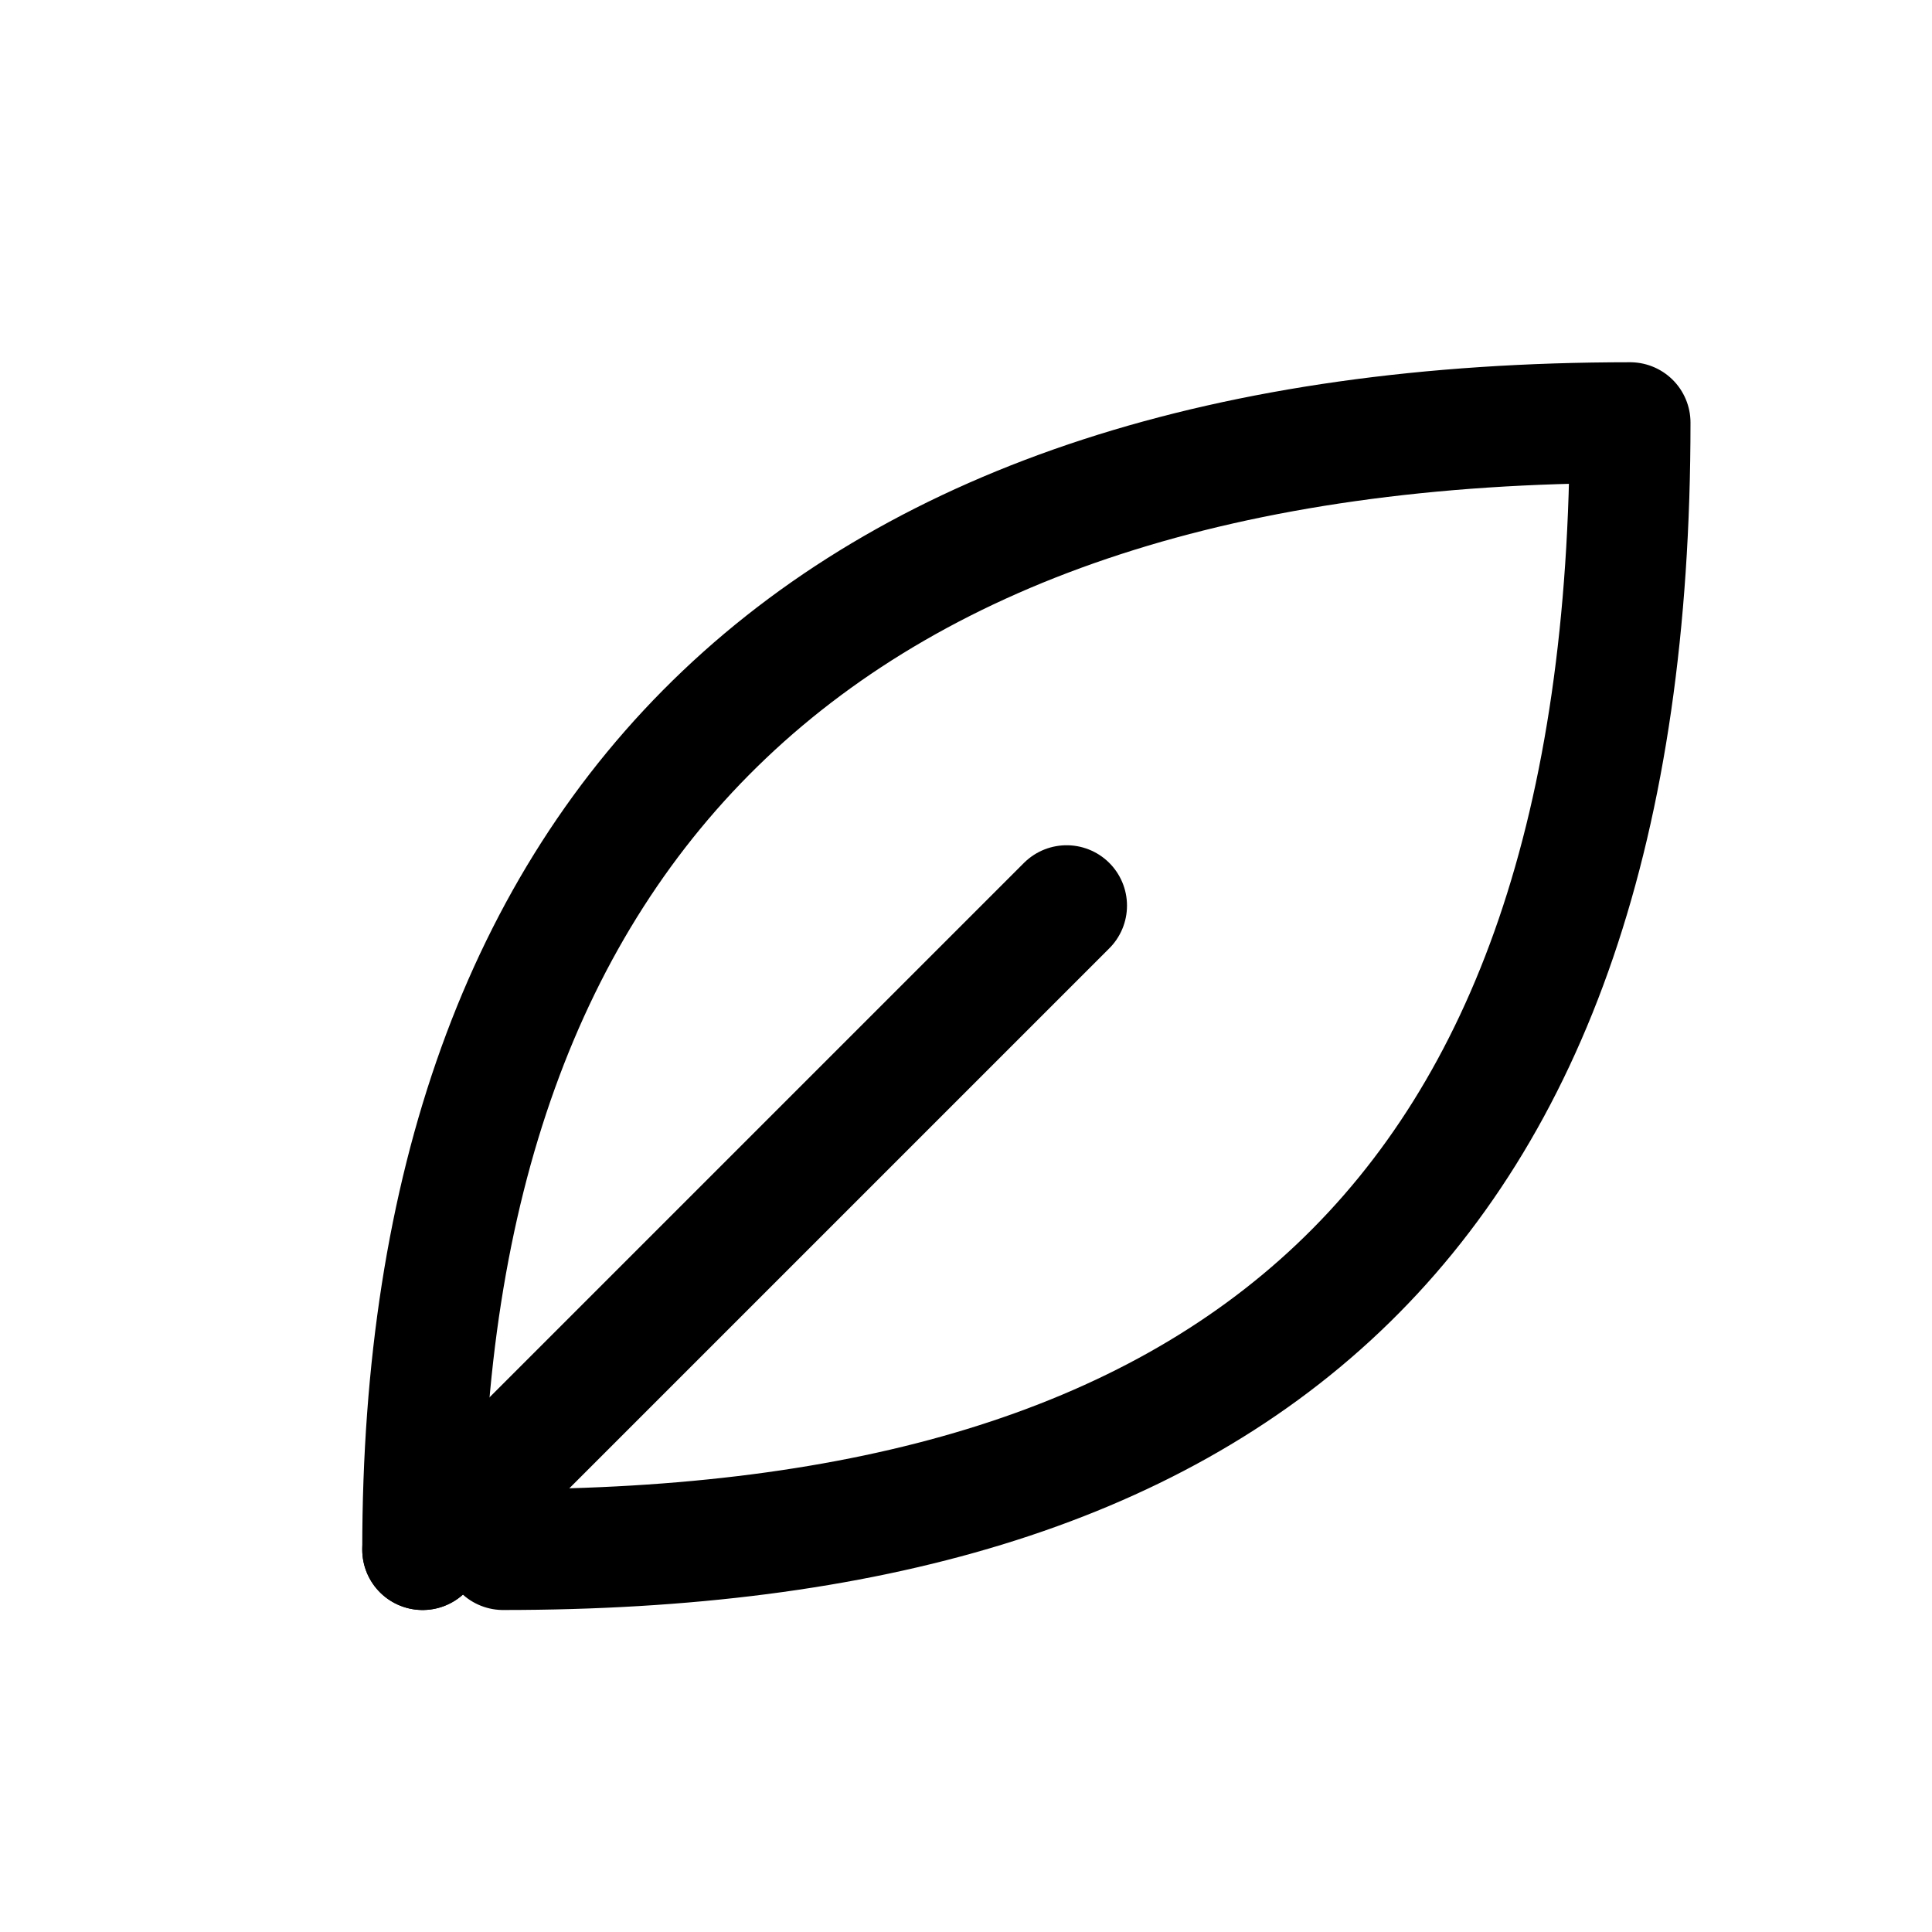
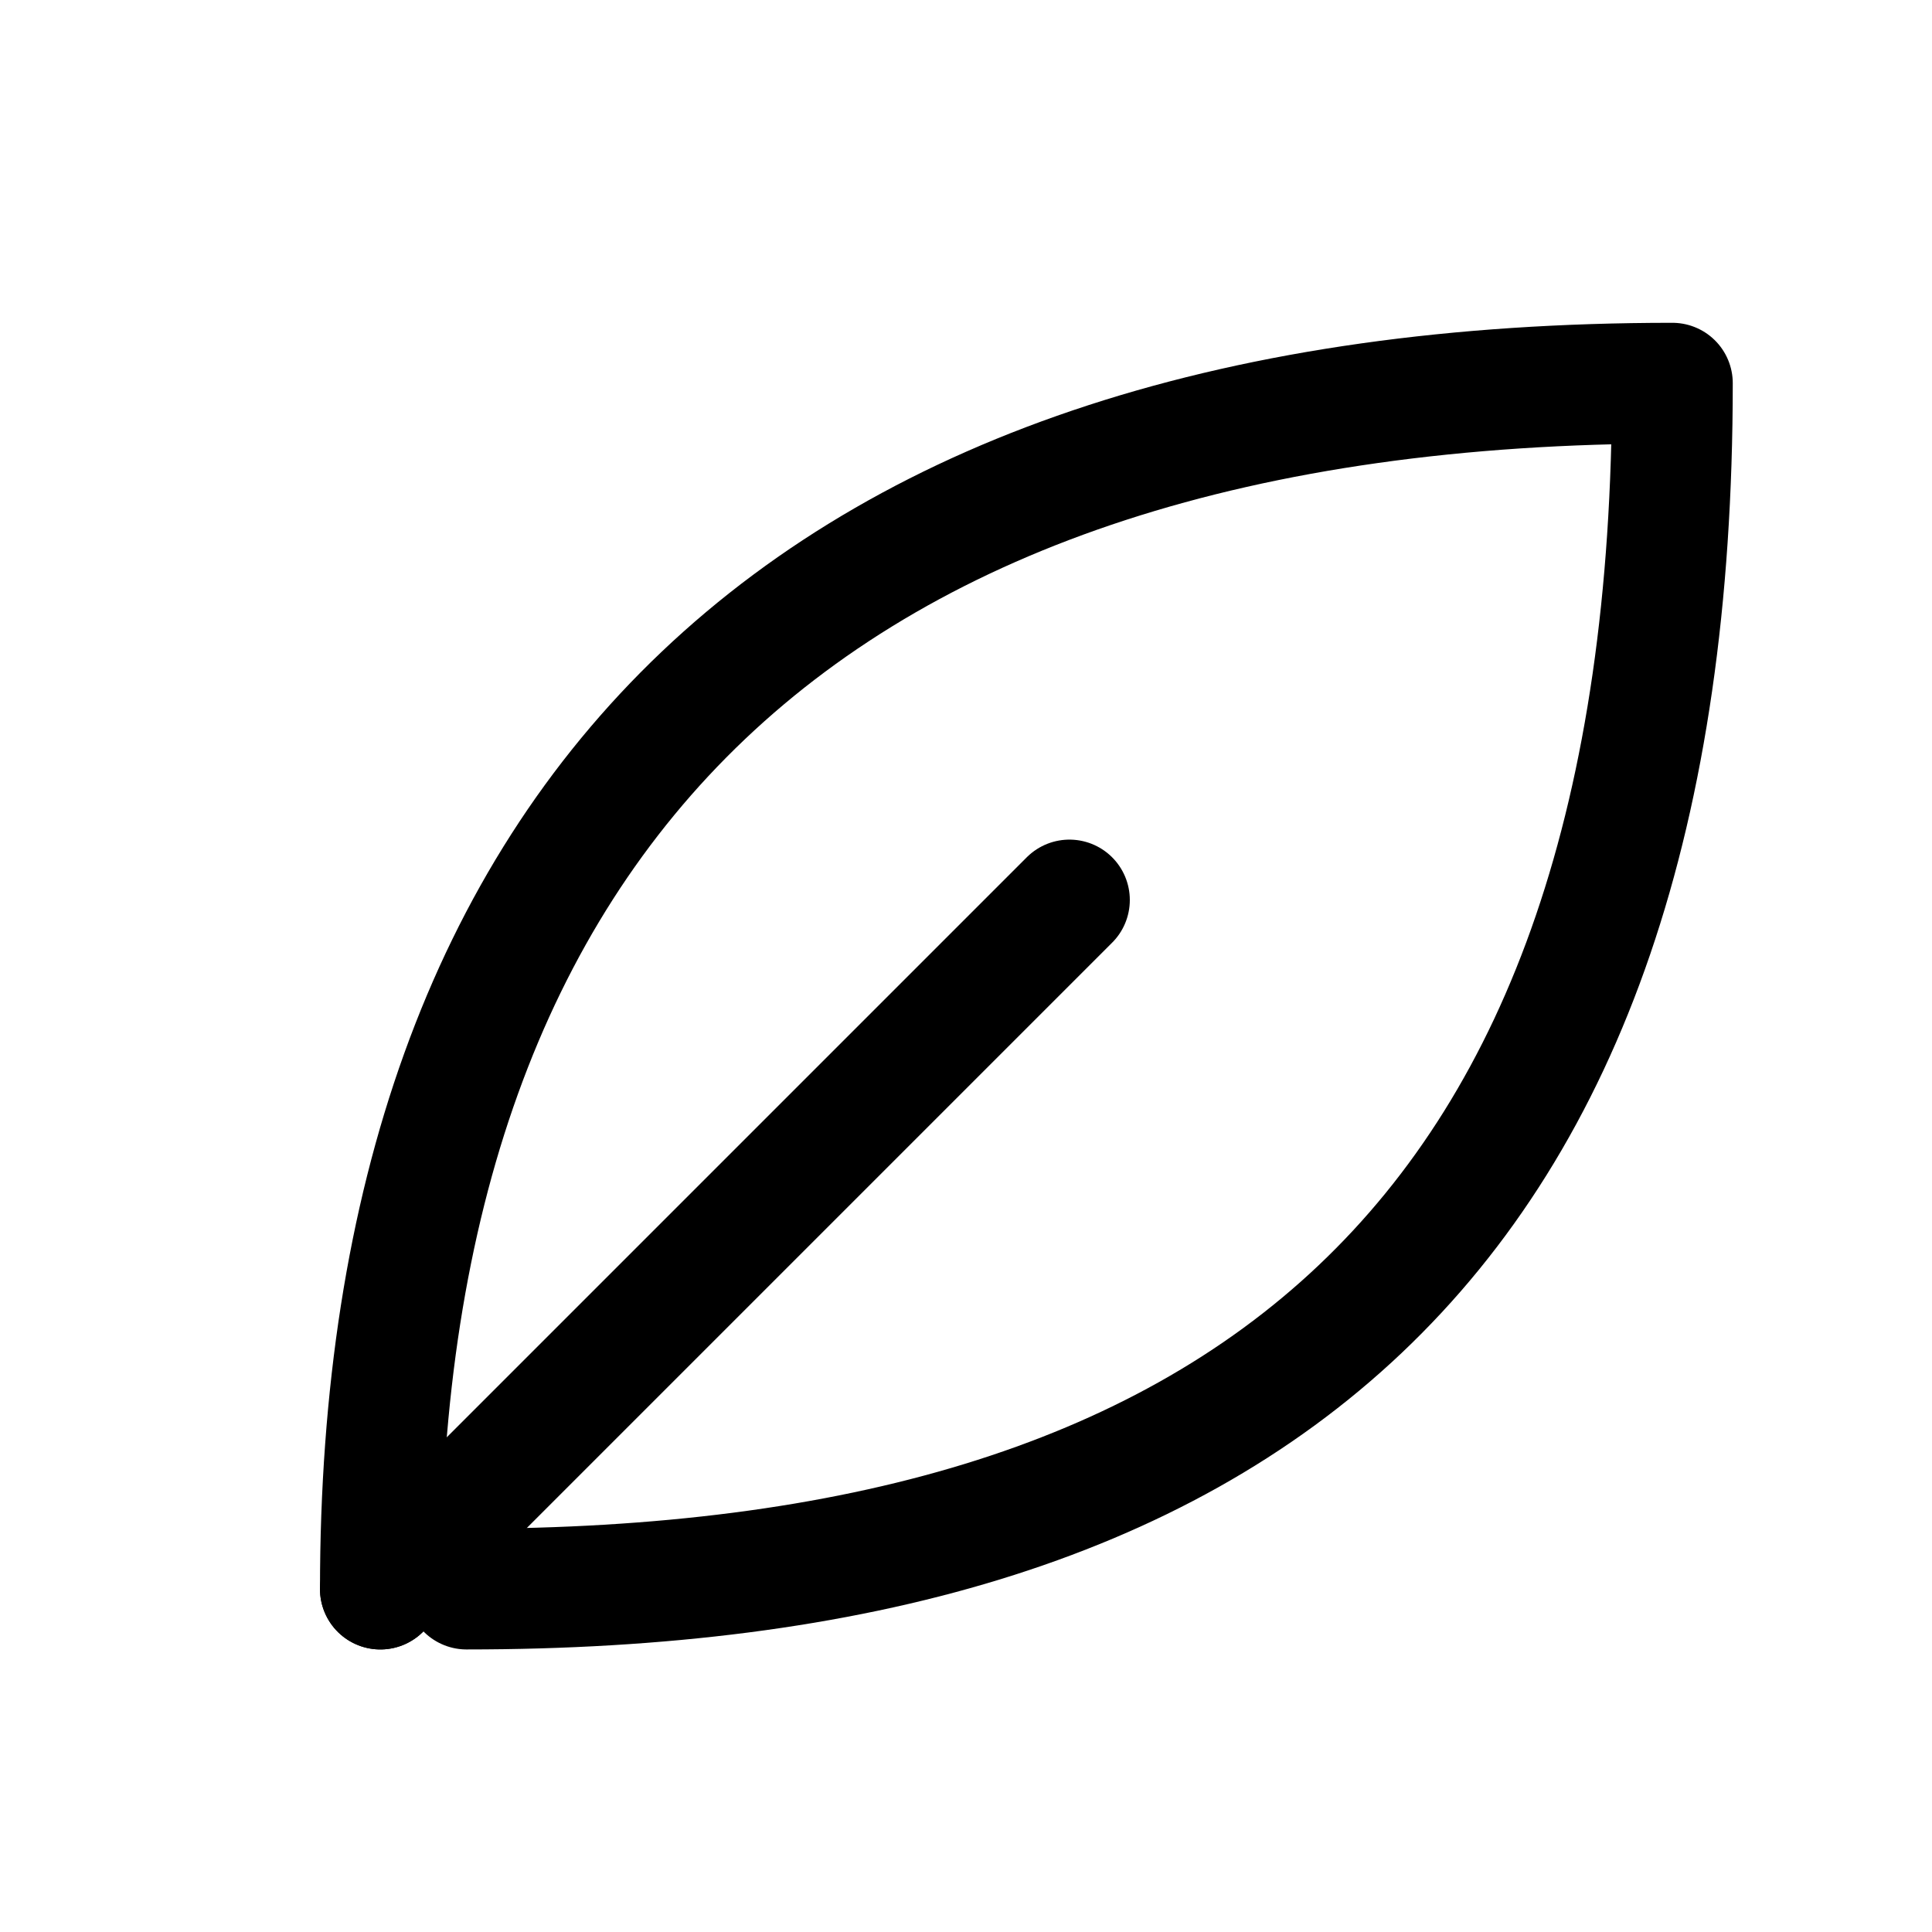
<svg xmlns="http://www.w3.org/2000/svg" width="24" height="24" viewBox="0 0 24 24" fill="none" stroke="currentColor" stroke-width="1.5" stroke-linecap="round" stroke-linejoin="round">
-   <path d="M5.25 19.25c0-9 5-14 15-14 0 10-5 14-14 14" />
-   <path d="m5.25 19.25 8-8" />
+   <path d="M4.725 19.74c0-9.63 5.35-14.98 16.05-14.98 0 10.7-5.35 14.98-14.98 14.98" />
+   <path d="m4.725 19.74 8.56-8.56" />
</svg>
